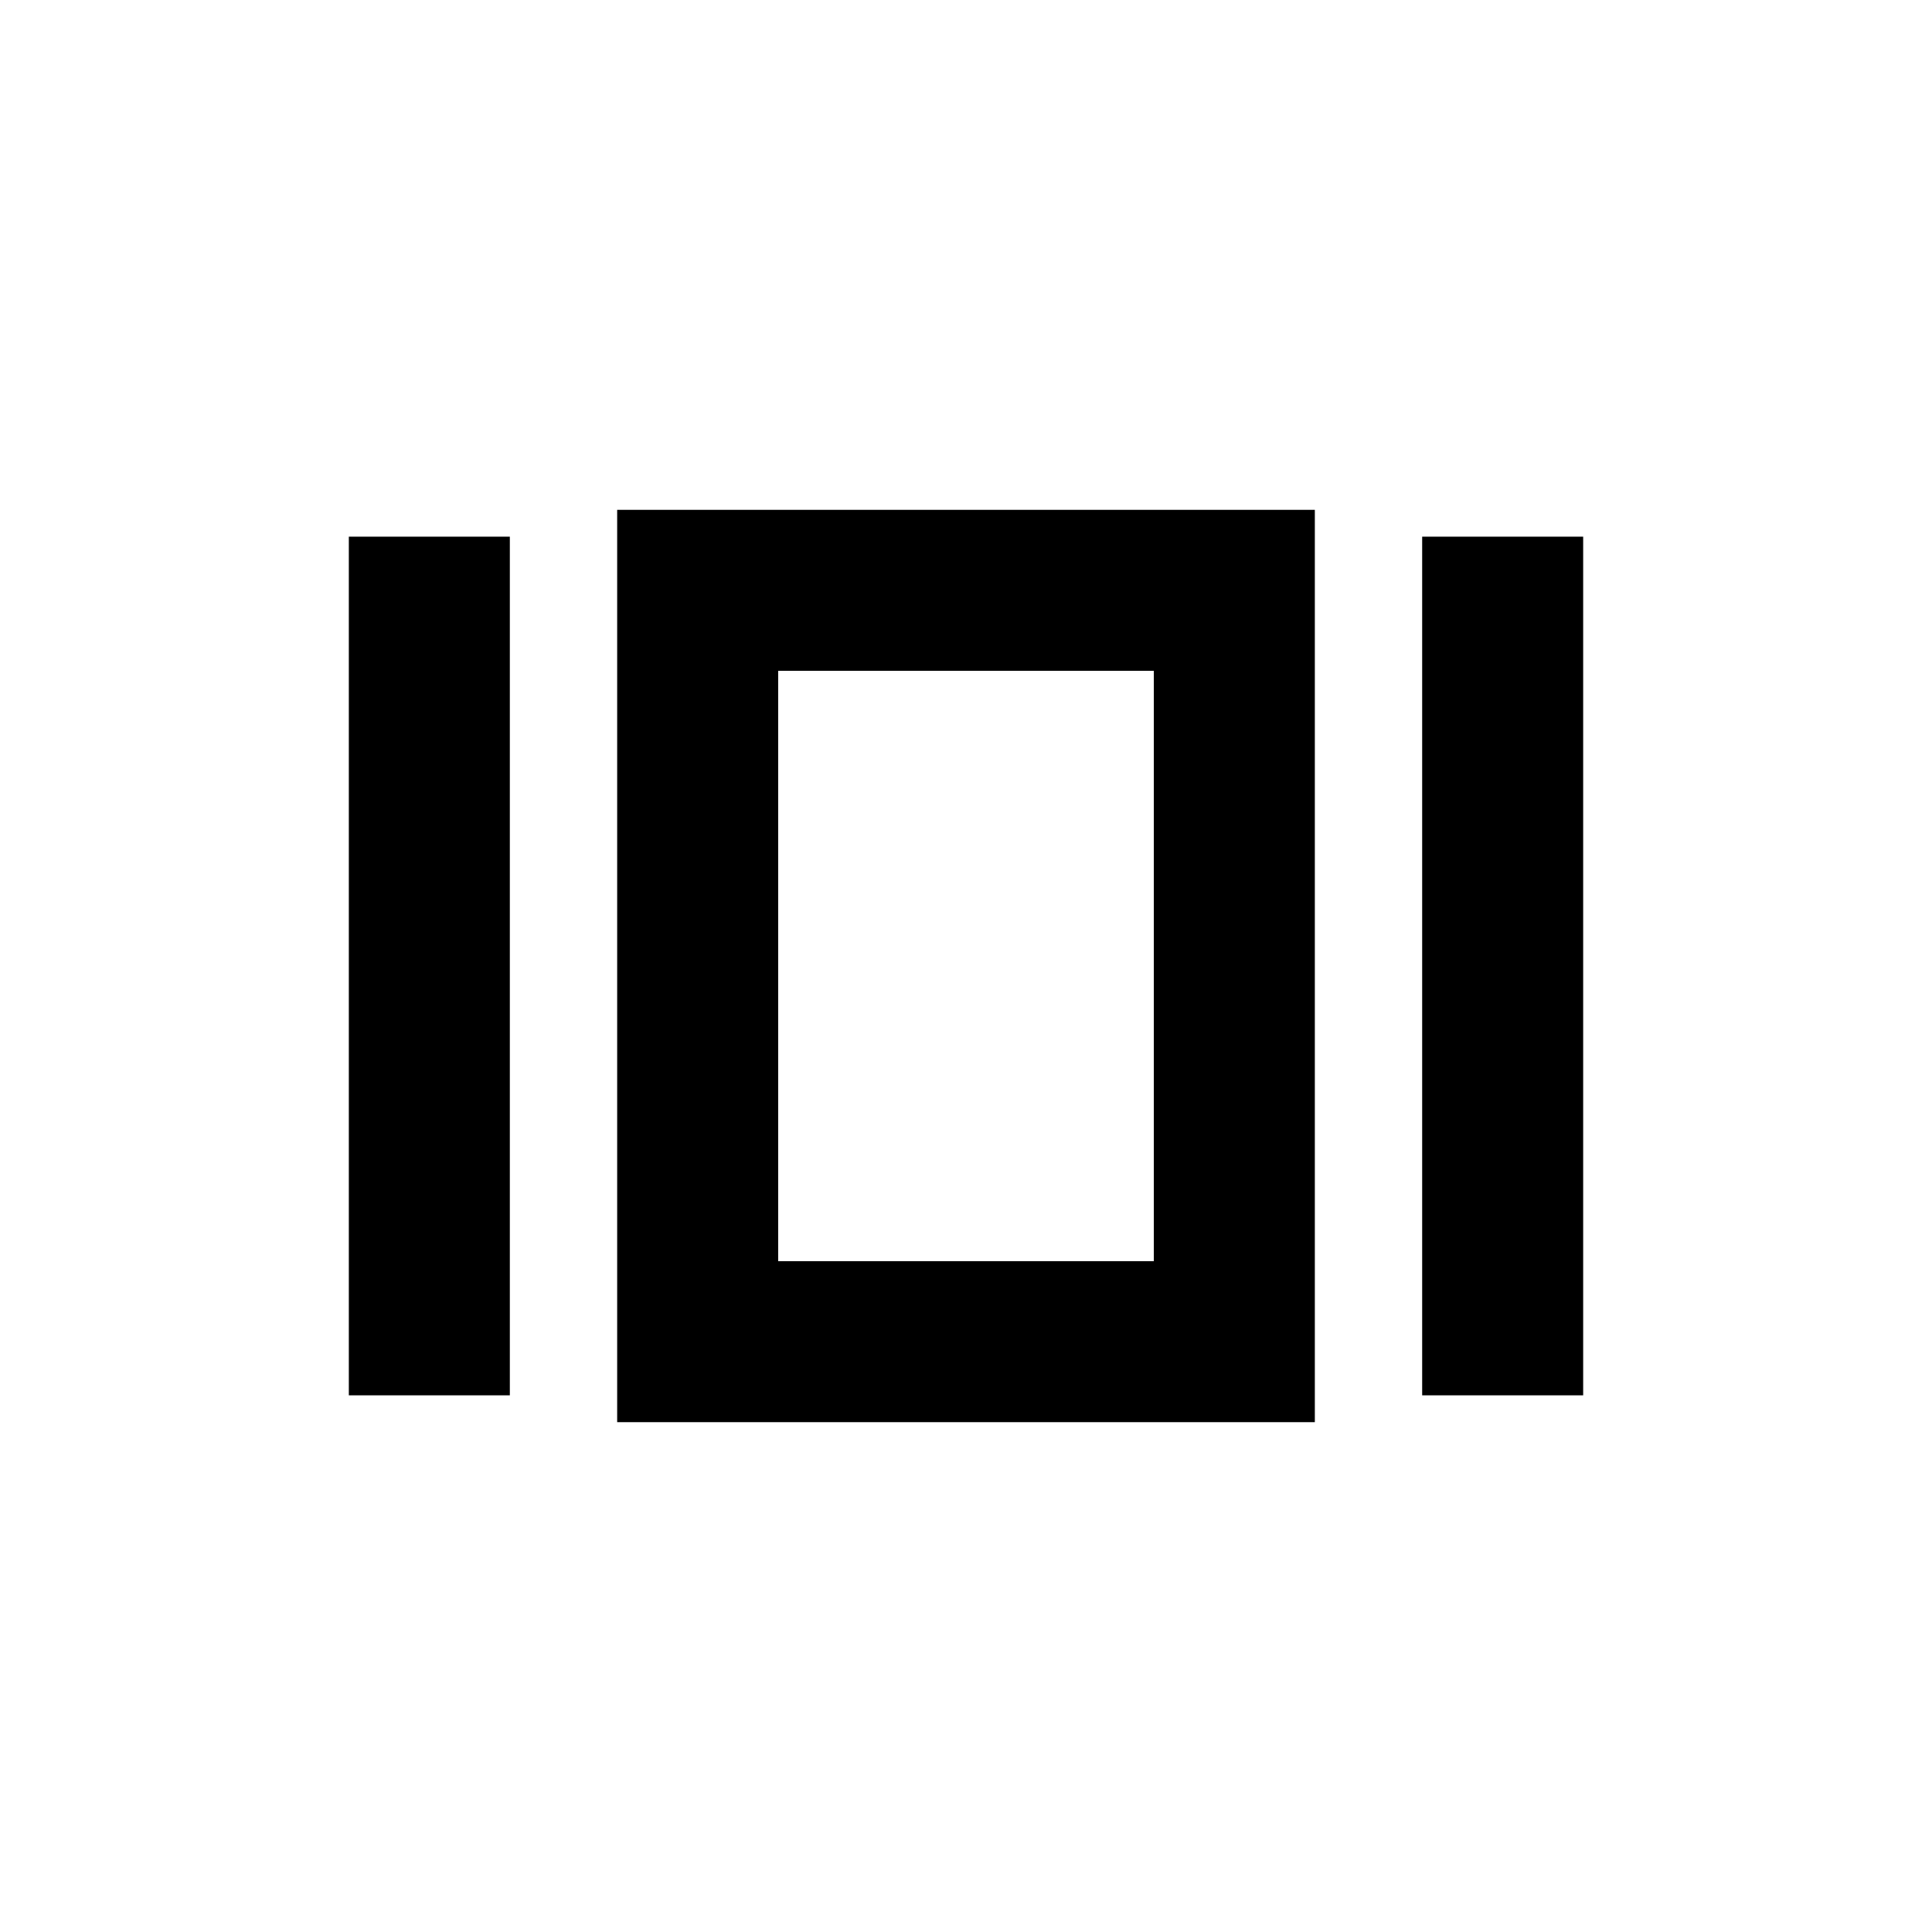
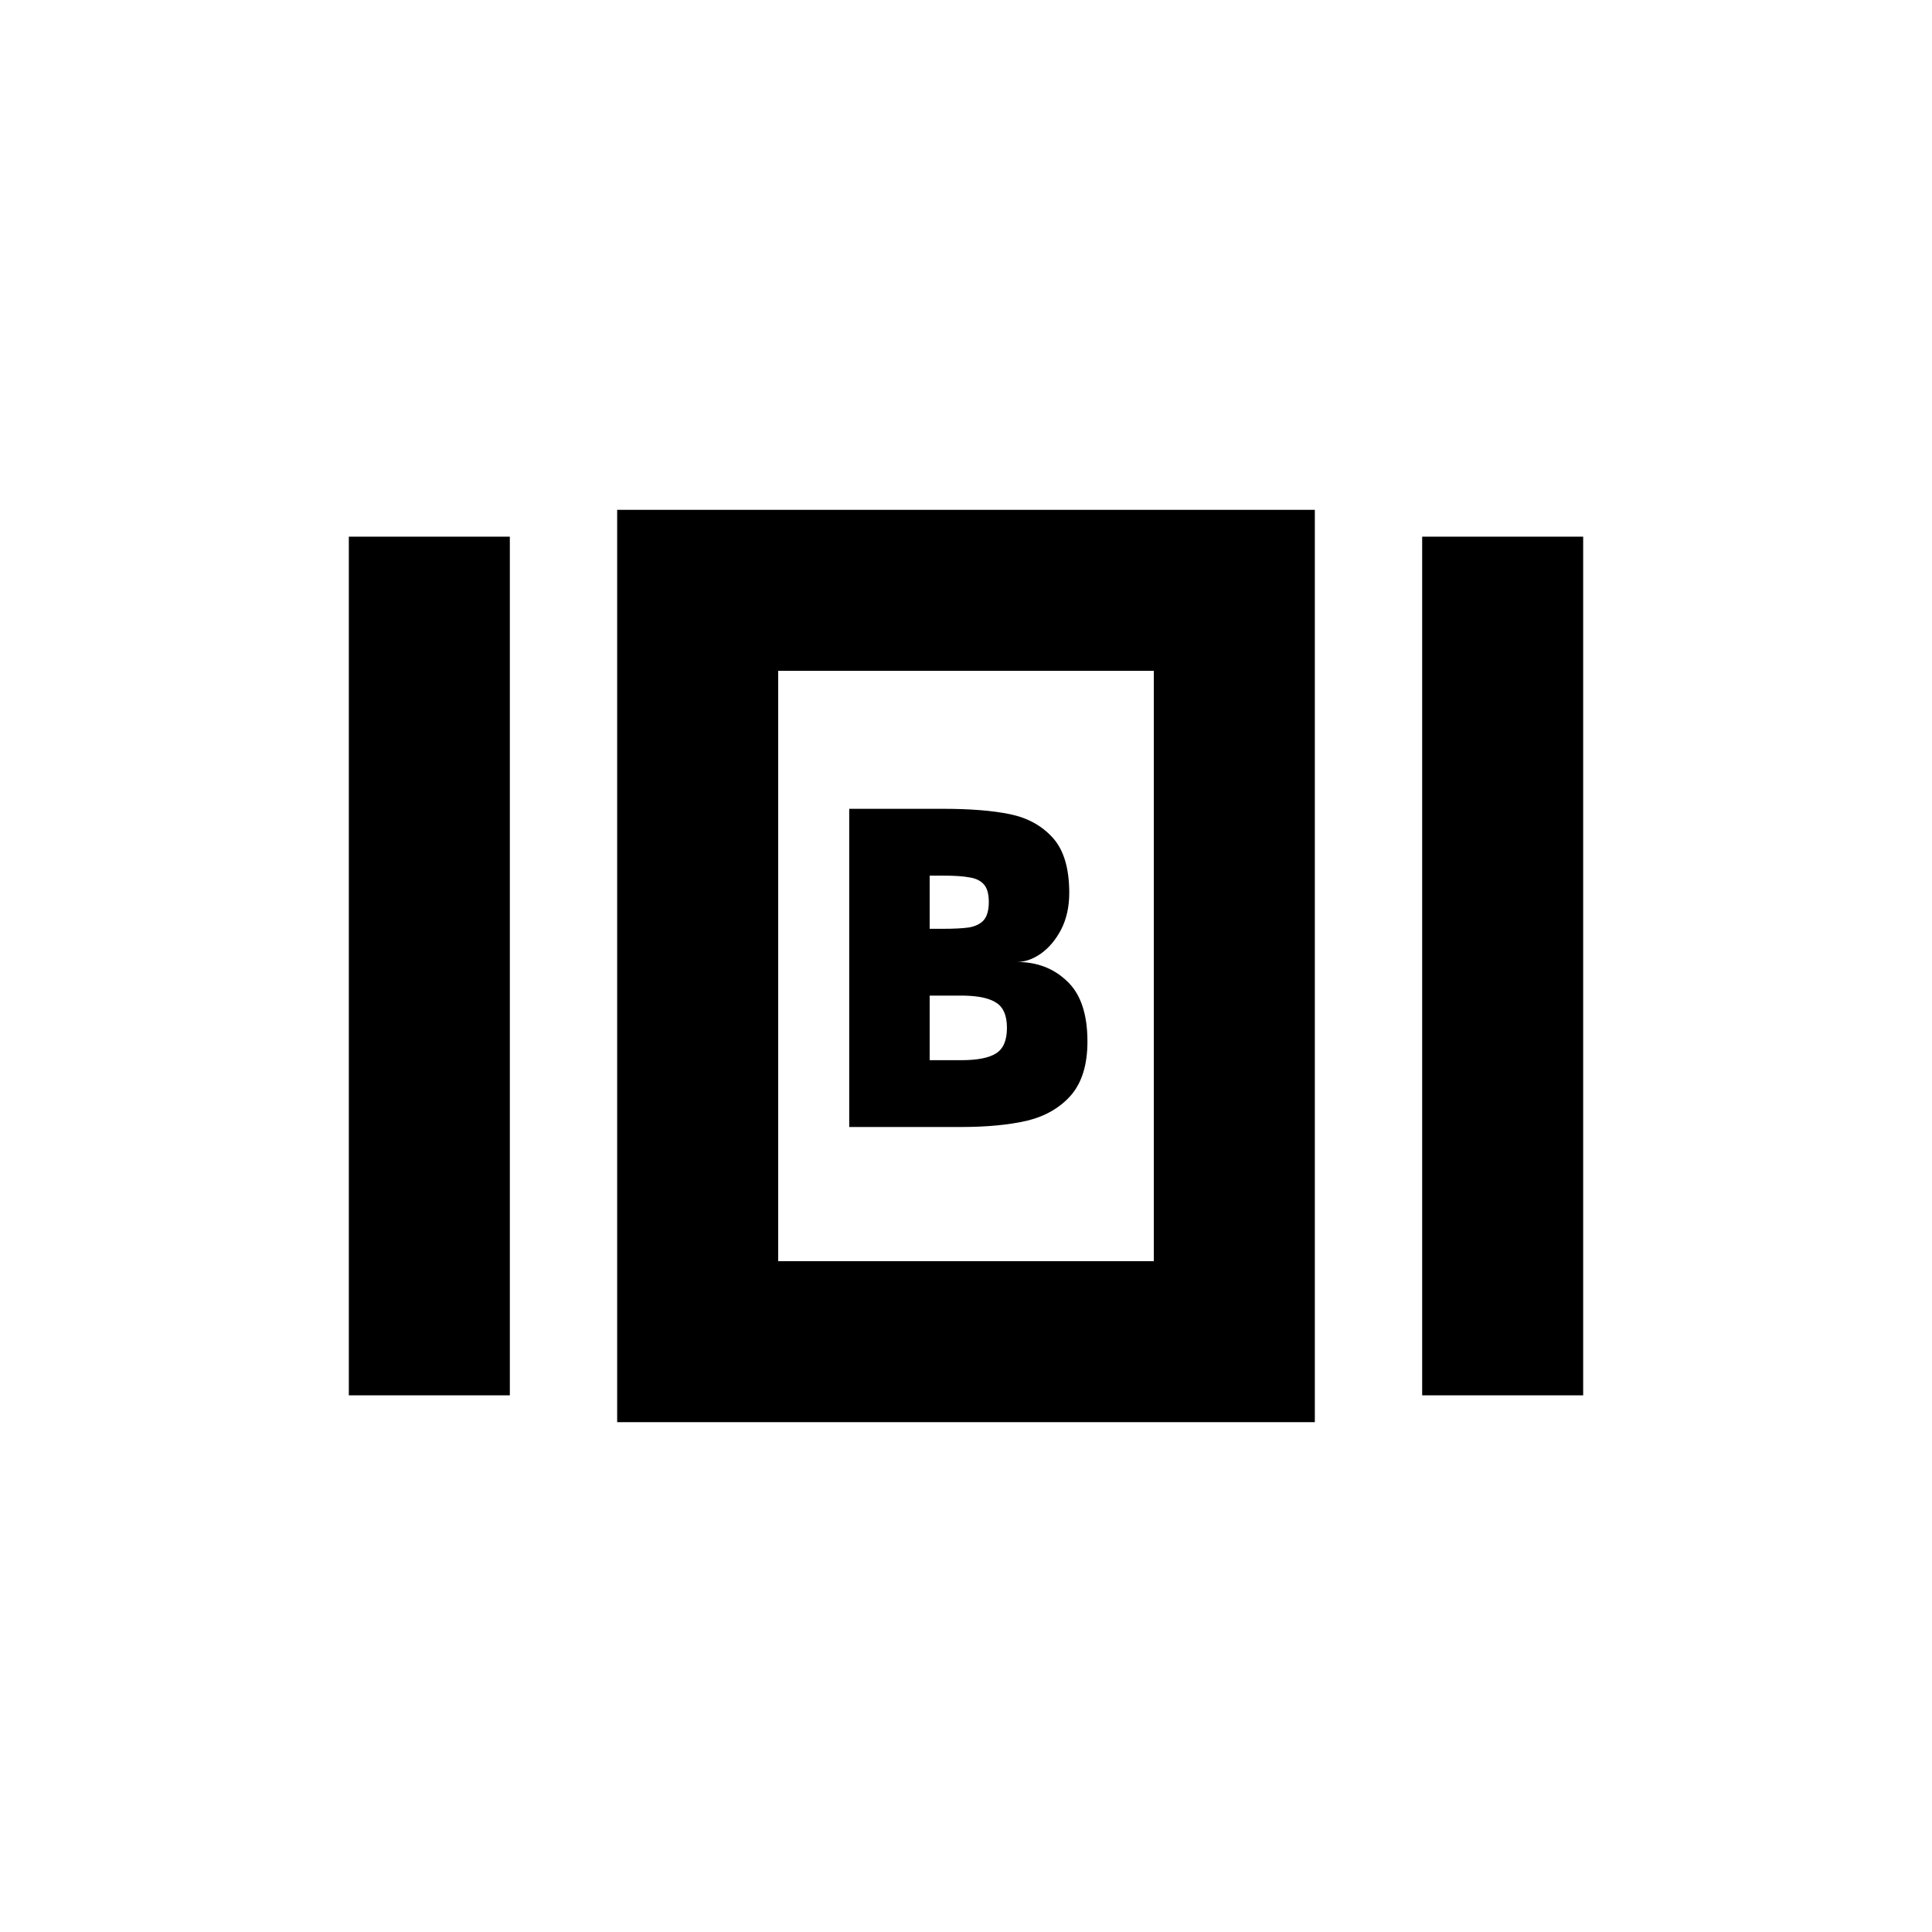
<svg xmlns="http://www.w3.org/2000/svg" width="36" height="36" viewBox="0 0 36 36" fill="none">
  <path d="M28 26L28 10" stroke="black" stroke-width="3" />
  <path d="M8 26L8 10" stroke="black" stroke-width="3" />
  <path d="M23 11L23 25L13 25L13 11L23 11Z" stroke="black" stroke-width="3" />
+   <path d="M15.824 21V15.071H17.569C18.077 15.071 18.495 15.104 18.823 15.172C19.15 15.24 19.416 15.387 19.619 15.613C19.822 15.839 19.924 16.18 19.924 16.638C19.924 16.897 19.873 17.126 19.771 17.324C19.67 17.516 19.543 17.665 19.39 17.773C19.243 17.874 19.097 17.925 18.95 17.925C19.323 17.925 19.633 18.044 19.881 18.281C20.136 18.518 20.263 18.894 20.263 19.407C20.263 19.837 20.161 20.17 19.958 20.407C19.755 20.639 19.483 20.797 19.145 20.881C18.806 20.96 18.393 21 17.908 21H15.824ZM17.569 17.307C17.784 17.307 17.947 17.298 18.06 17.281C18.179 17.259 18.269 17.214 18.331 17.146C18.393 17.073 18.425 16.959 18.425 16.807C18.425 16.655 18.393 16.544 18.331 16.477C18.269 16.409 18.182 16.367 18.069 16.35C17.956 16.327 17.789 16.316 17.569 16.316H17.323V17.307H17.569ZM17.908 19.755C18.213 19.755 18.43 19.712 18.56 19.628C18.696 19.543 18.763 19.385 18.763 19.153C18.763 18.927 18.698 18.772 18.569 18.688C18.444 18.603 18.244 18.558 17.967 18.552H17.323V19.755H17.908Z" fill="black" />
</svg>
